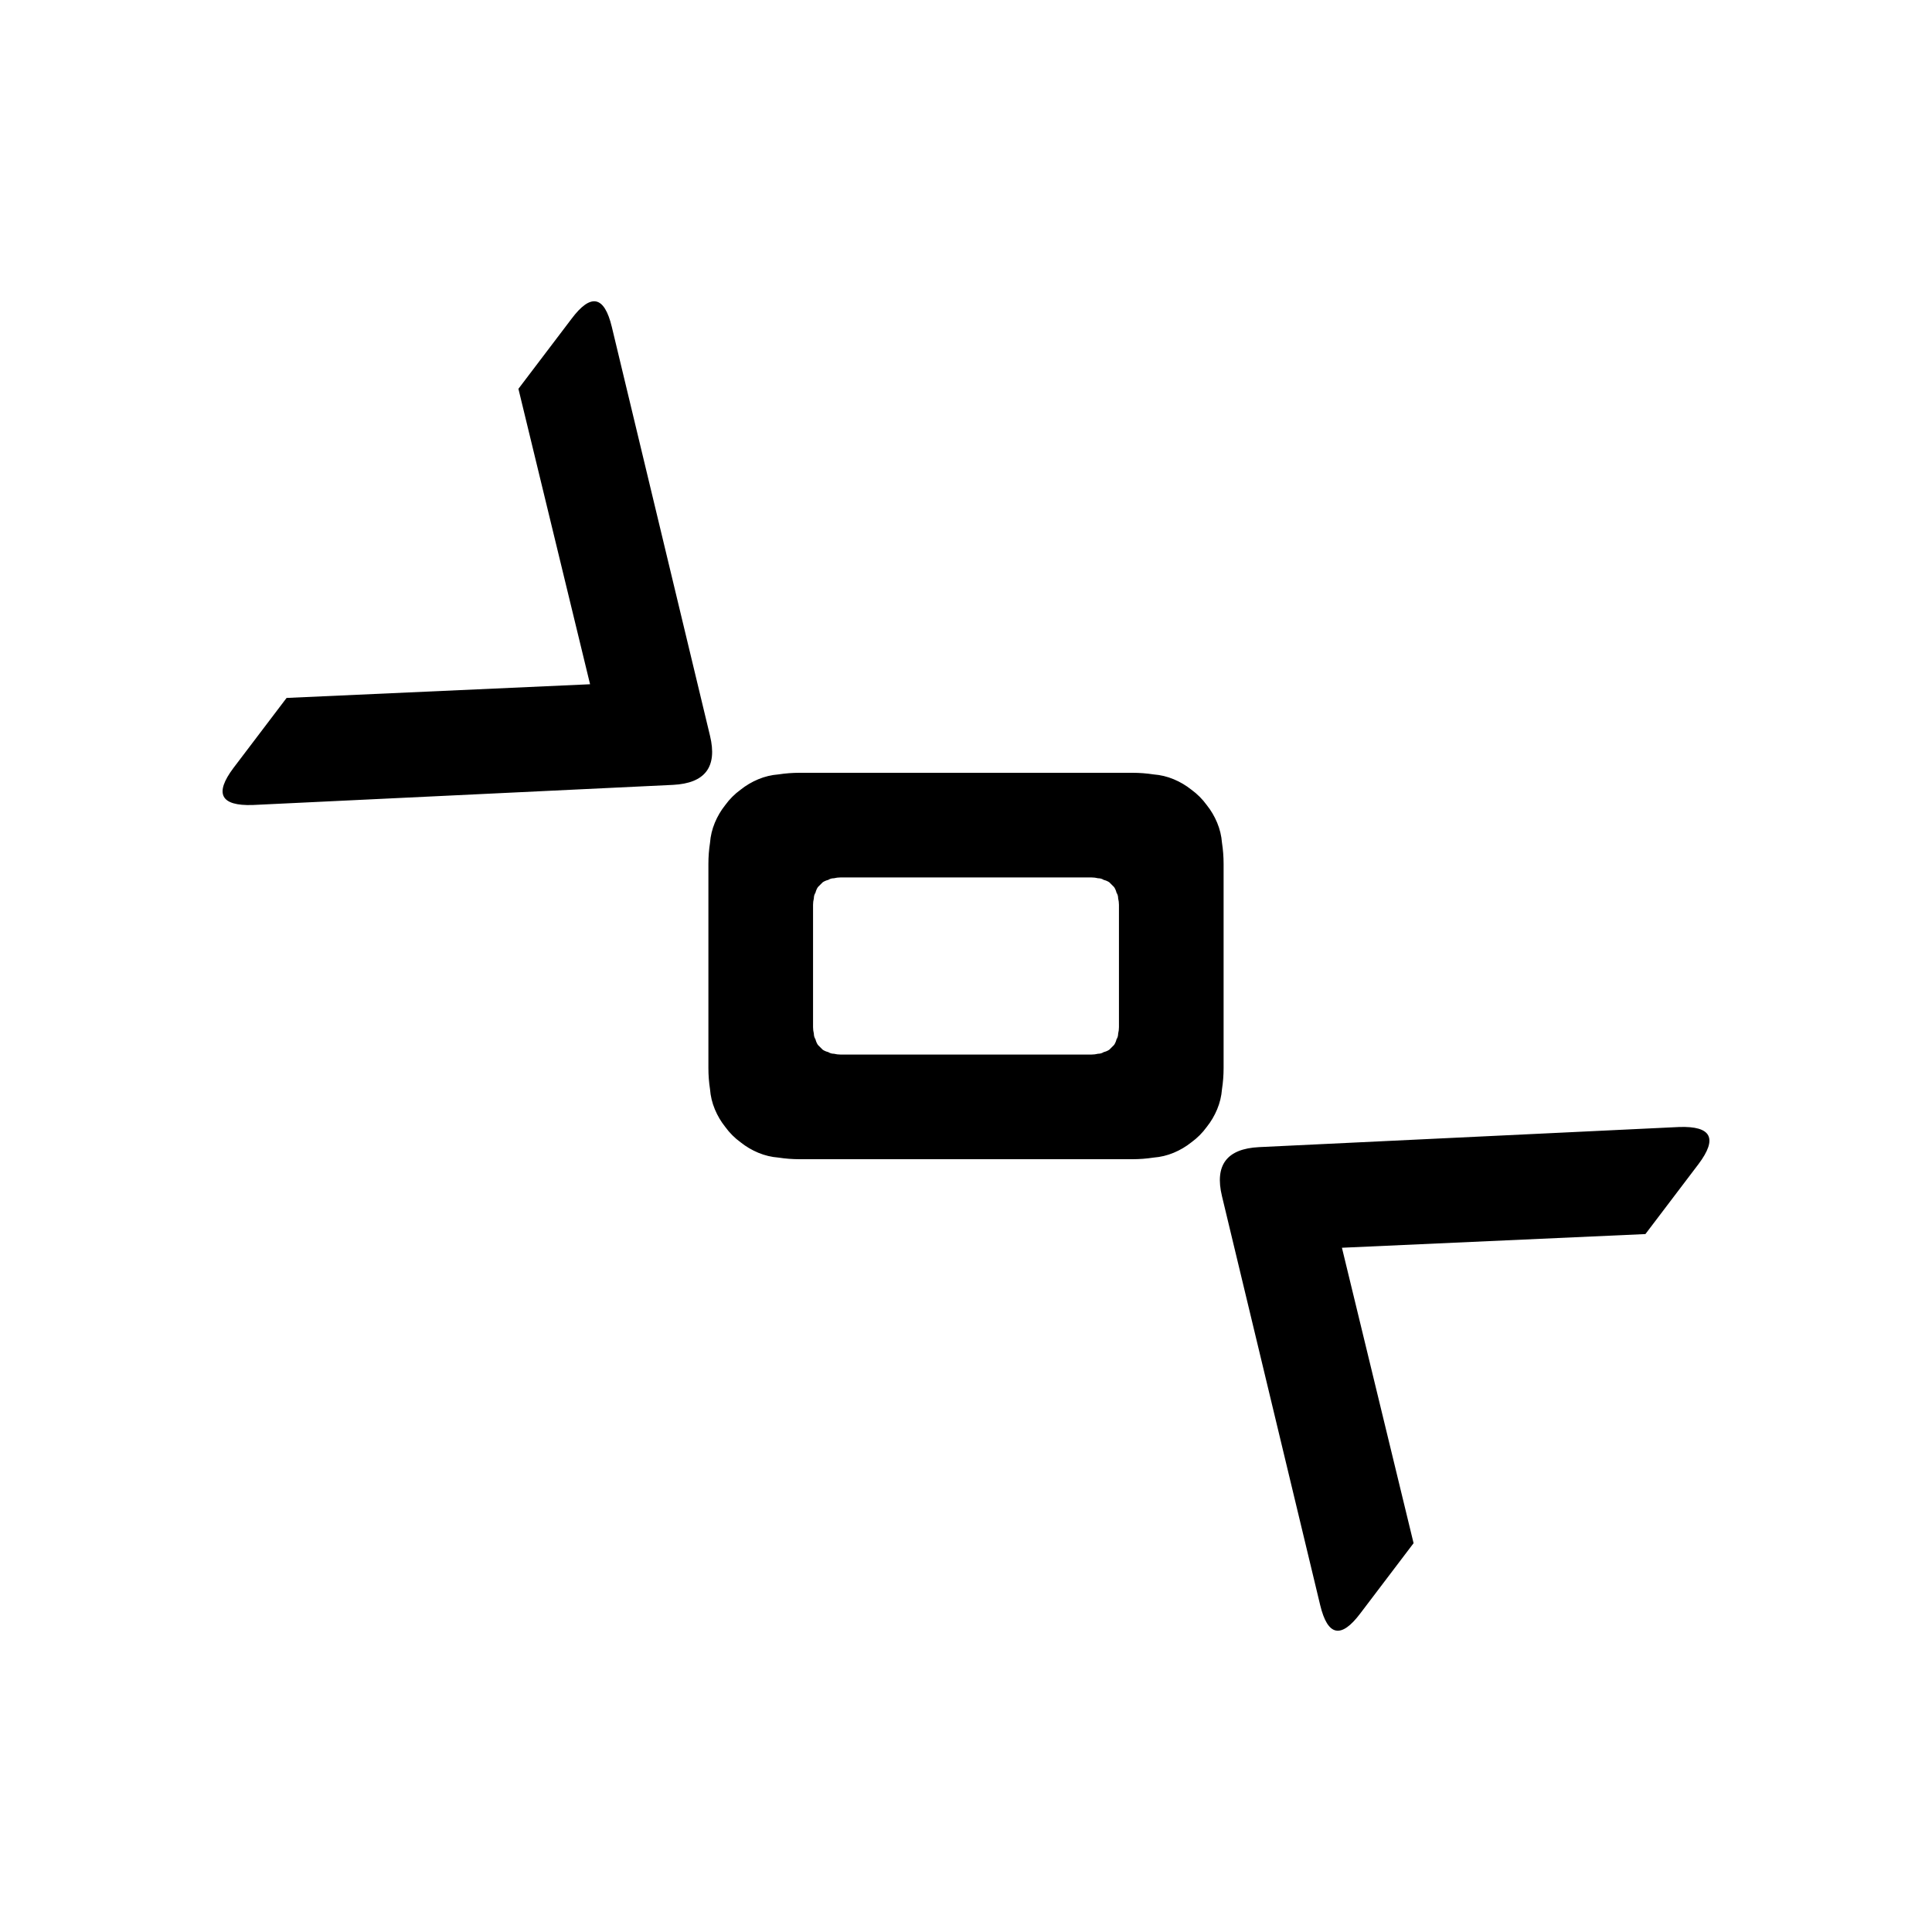
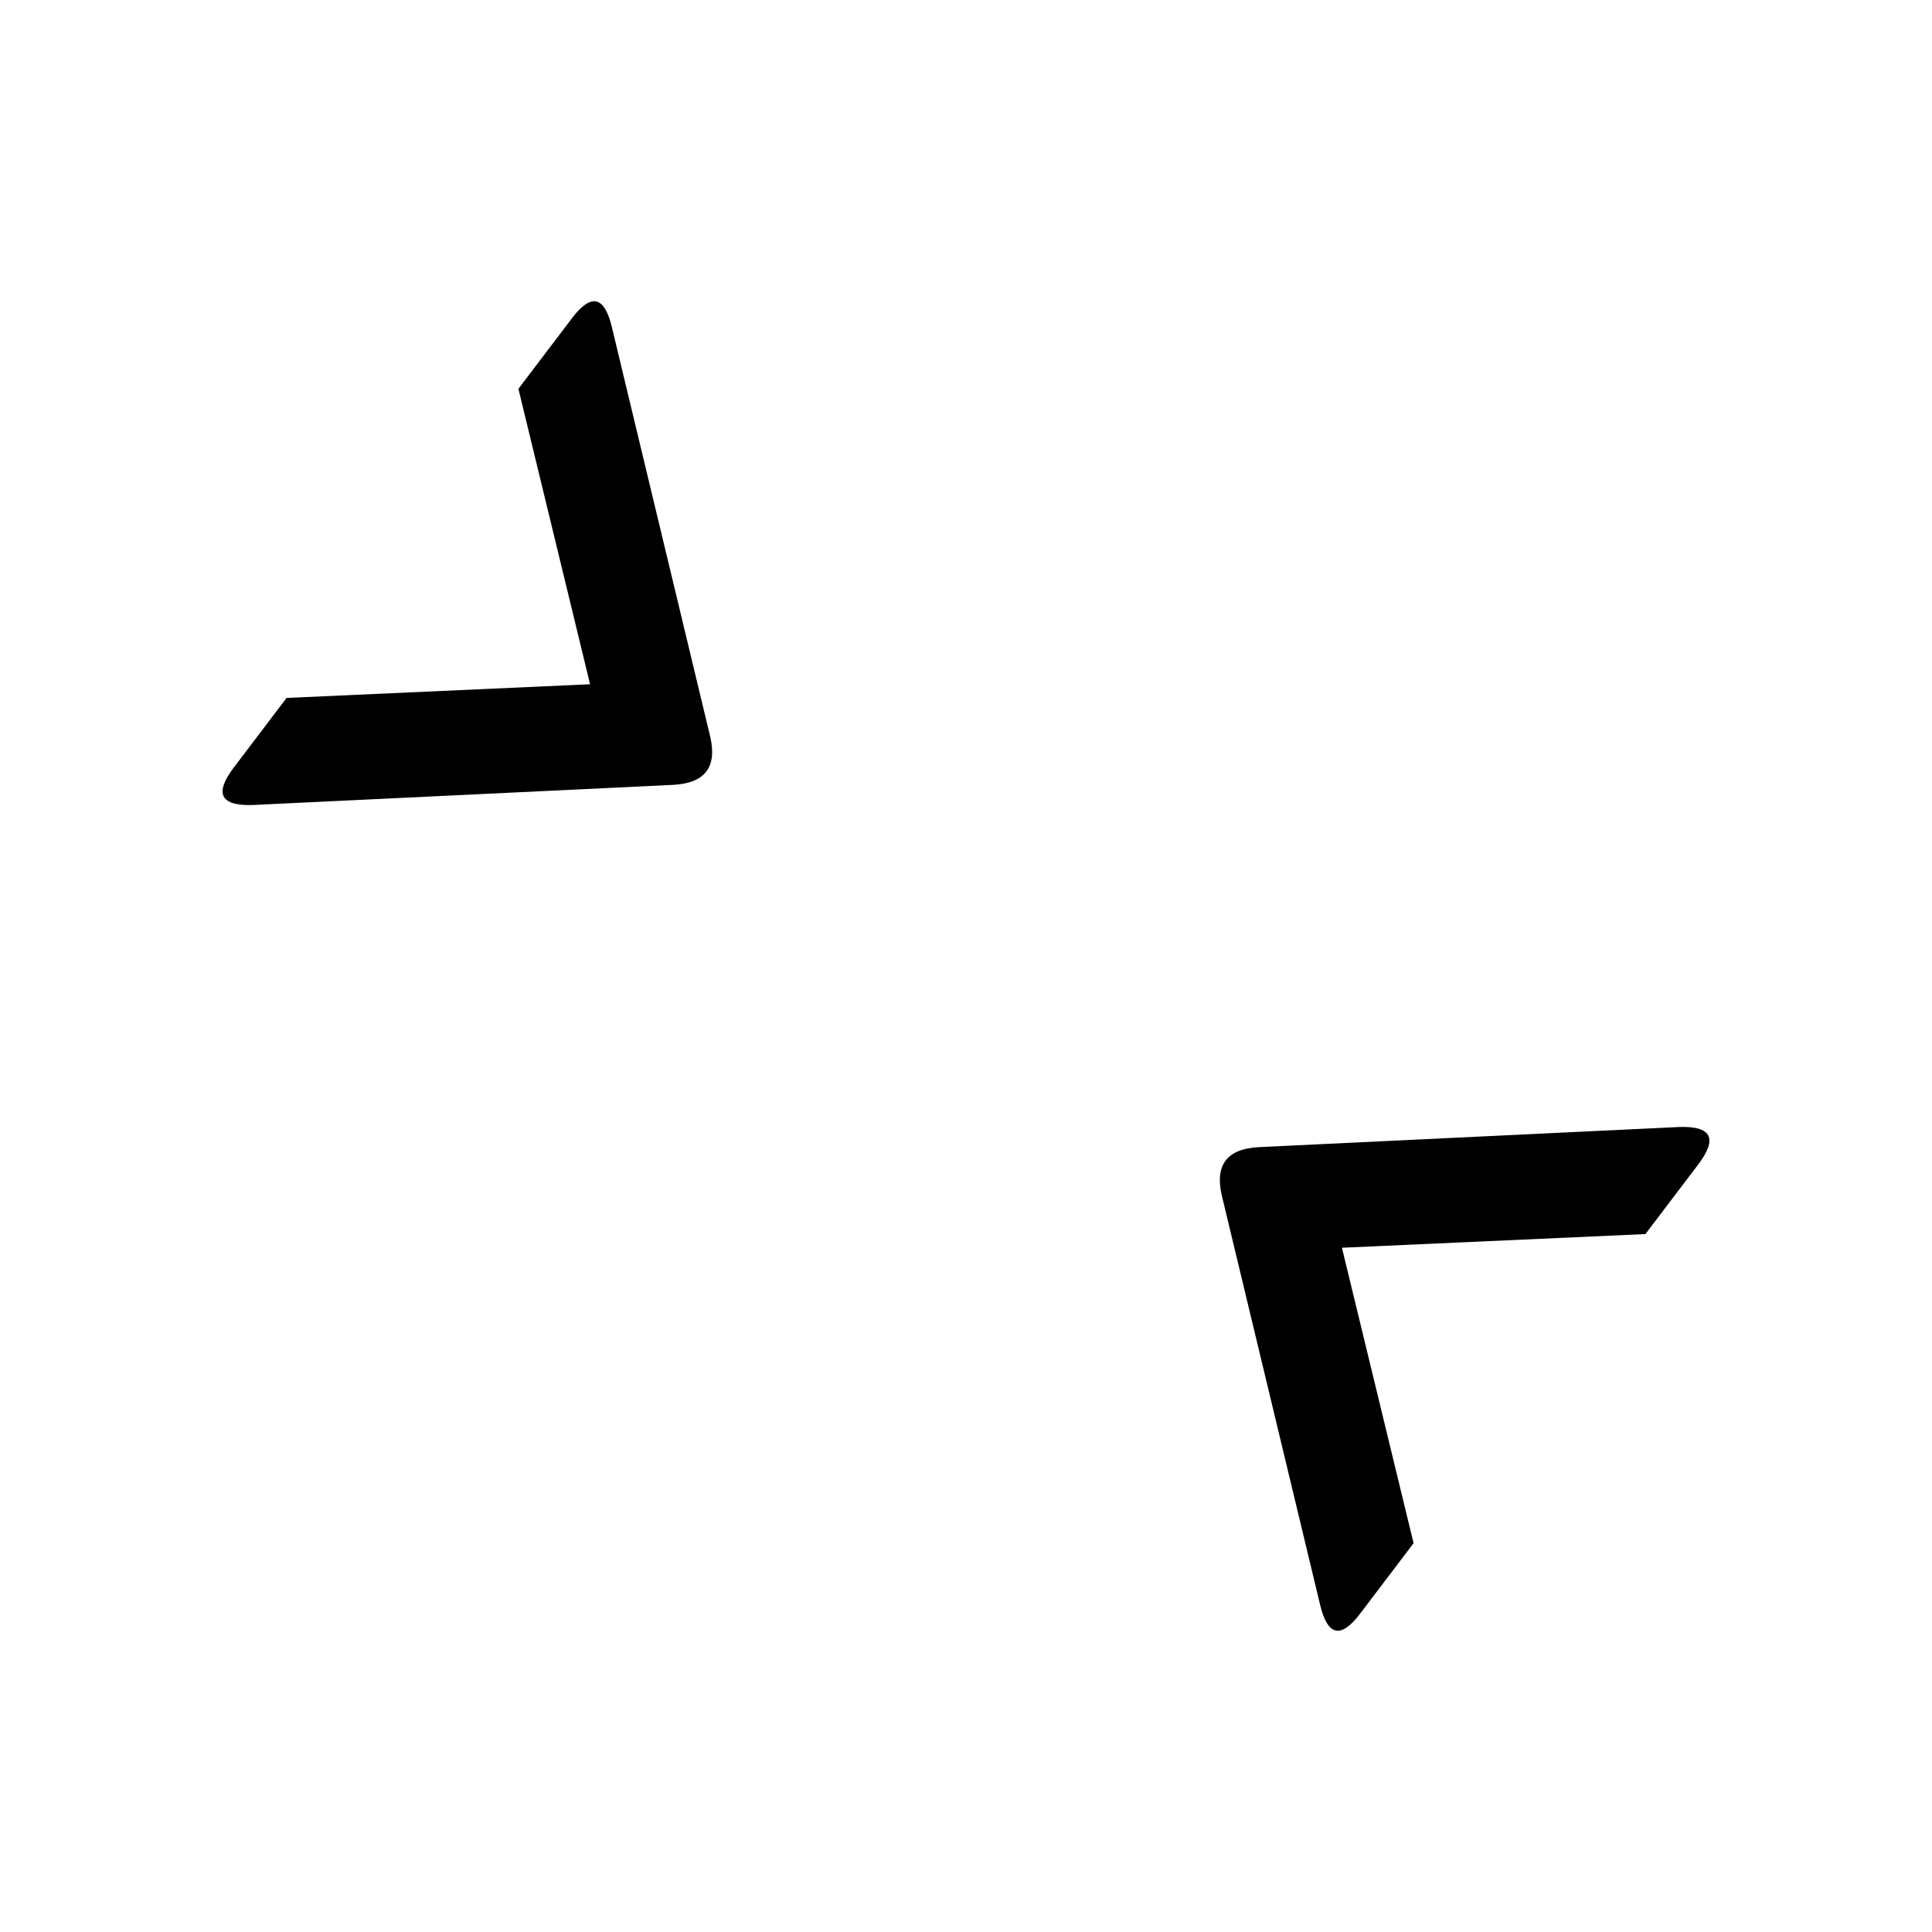
<svg xmlns="http://www.w3.org/2000/svg" viewBox="0 0 24 24">
-   <path d="M7.60 4.06L8.82 9.14Q8.96 9.72 8.36 9.75L3.14 10Q2.54 10.02 2.90 9.54L3.56 8.67Q3.56 8.67 3.56 8.67L7.33 8.50Q7.33 8.50 7.33 8.50L6.44 4.83Q6.44 4.83 6.44 4.83L7.10 3.96Q7.46 3.48 7.60 4.06Z M16.40 19.94L15.18 14.86Q15.04 14.28 15.64 14.25L20.86 14Q21.46 13.98 21.10 14.46L20.44 15.33Q20.44 15.33 20.44 15.33L16.67 15.50Q16.67 15.50 16.67 15.50L17.56 19.17Q17.56 19.17 17.56 19.17L16.90 20.04Q16.54 20.52 16.40 19.94Z M14.33 9.62L14.33 9.62Q14.46 9.63 14.58 9.68L14.58 9.68Q14.70 9.73 14.80 9.81L14.80 9.81Q14.91 9.89 14.99 10L14.99 10Q15.07 10.10 15.12 10.22L15.12 10.22Q15.17 10.34 15.18 10.47L15.18 10.47Q15.20 10.60 15.20 10.73L15.20 13.27Q15.20 13.40 15.18 13.53L15.18 13.53Q15.17 13.66 15.12 13.78L15.12 13.78Q15.07 13.90 14.99 14L14.99 14Q14.91 14.11 14.80 14.19L14.80 14.19Q14.70 14.27 14.58 14.32L14.58 14.32Q14.46 14.37 14.33 14.38L14.33 14.38Q14.20 14.40 14.07 14.40L9.93 14.40Q9.80 14.40 9.67 14.38L9.67 14.38Q9.54 14.37 9.42 14.32L9.42 14.32Q9.30 14.27 9.20 14.19L9.20 14.19Q9.09 14.11 9.01 14L9.01 14Q8.93 13.90 8.88 13.78L8.88 13.78Q8.83 13.66 8.82 13.53L8.82 13.53Q8.80 13.40 8.80 13.27L8.80 10.73Q8.80 10.60 8.82 10.47L8.82 10.47Q8.83 10.34 8.88 10.22L8.88 10.22Q8.93 10.10 9.01 10L9.01 10Q9.09 9.89 9.20 9.81L9.20 9.81Q9.30 9.73 9.42 9.68L9.42 9.68Q9.54 9.63 9.67 9.62L9.67 9.62Q9.80 9.60 9.93 9.60L14.07 9.60Q14.20 9.60 14.33 9.62Z M10.36 10.91L10.36 10.91Q10.32 10.91 10.29 10.93L10.29 10.93Q10.25 10.94 10.22 10.96L10.22 10.96Q10.19 10.99 10.16 11.02L10.16 11.02Q10.14 11.05 10.13 11.09L10.13 11.09Q10.11 11.12 10.11 11.16L10.11 11.16Q10.10 11.20 10.10 11.24L10.10 12.76Q10.10 12.80 10.11 12.84L10.11 12.84Q10.11 12.88 10.13 12.91L10.13 12.91Q10.14 12.95 10.16 12.98L10.16 12.98Q10.19 13.01 10.22 13.04L10.22 13.04Q10.25 13.06 10.29 13.07L10.29 13.07Q10.32 13.09 10.36 13.09L10.36 13.09Q10.40 13.10 10.44 13.10L13.56 13.10Q13.60 13.10 13.64 13.09L13.64 13.09Q13.68 13.09 13.71 13.07L13.71 13.07Q13.75 13.06 13.78 13.04L13.78 13.04Q13.81 13.01 13.84 12.98L13.84 12.98Q13.86 12.95 13.87 12.91L13.87 12.91Q13.89 12.88 13.89 12.84L13.89 12.84Q13.90 12.80 13.90 12.76L13.90 11.24Q13.90 11.20 13.89 11.16L13.89 11.16Q13.89 11.12 13.87 11.09L13.87 11.09Q13.86 11.05 13.84 11.02L13.84 11.02Q13.81 10.99 13.78 10.96L13.78 10.96Q13.75 10.94 13.71 10.93L13.71 10.93Q13.68 10.91 13.64 10.91L13.64 10.91Q13.60 10.90 13.56 10.90L10.44 10.90Q10.40 10.90 10.36 10.91Z" />
+   <path d="M7.60 4.06L8.82 9.14Q8.96 9.72 8.36 9.75L3.14 10Q2.54 10.02 2.90 9.54L3.56 8.67Q3.56 8.67 3.56 8.67L7.33 8.50Q7.33 8.50 7.33 8.50L6.44 4.83Q6.44 4.83 6.44 4.83L7.10 3.96Q7.46 3.48 7.60 4.06Z M16.40 19.94L15.18 14.86Q15.04 14.28 15.64 14.25L20.86 14Q21.46 13.98 21.10 14.46L20.44 15.33Q20.44 15.33 20.44 15.33L16.67 15.50Q16.67 15.50 16.67 15.50L17.56 19.17Q17.56 19.17 17.56 19.17L16.90 20.04Q16.54 20.52 16.40 19.94Z" />
</svg>
